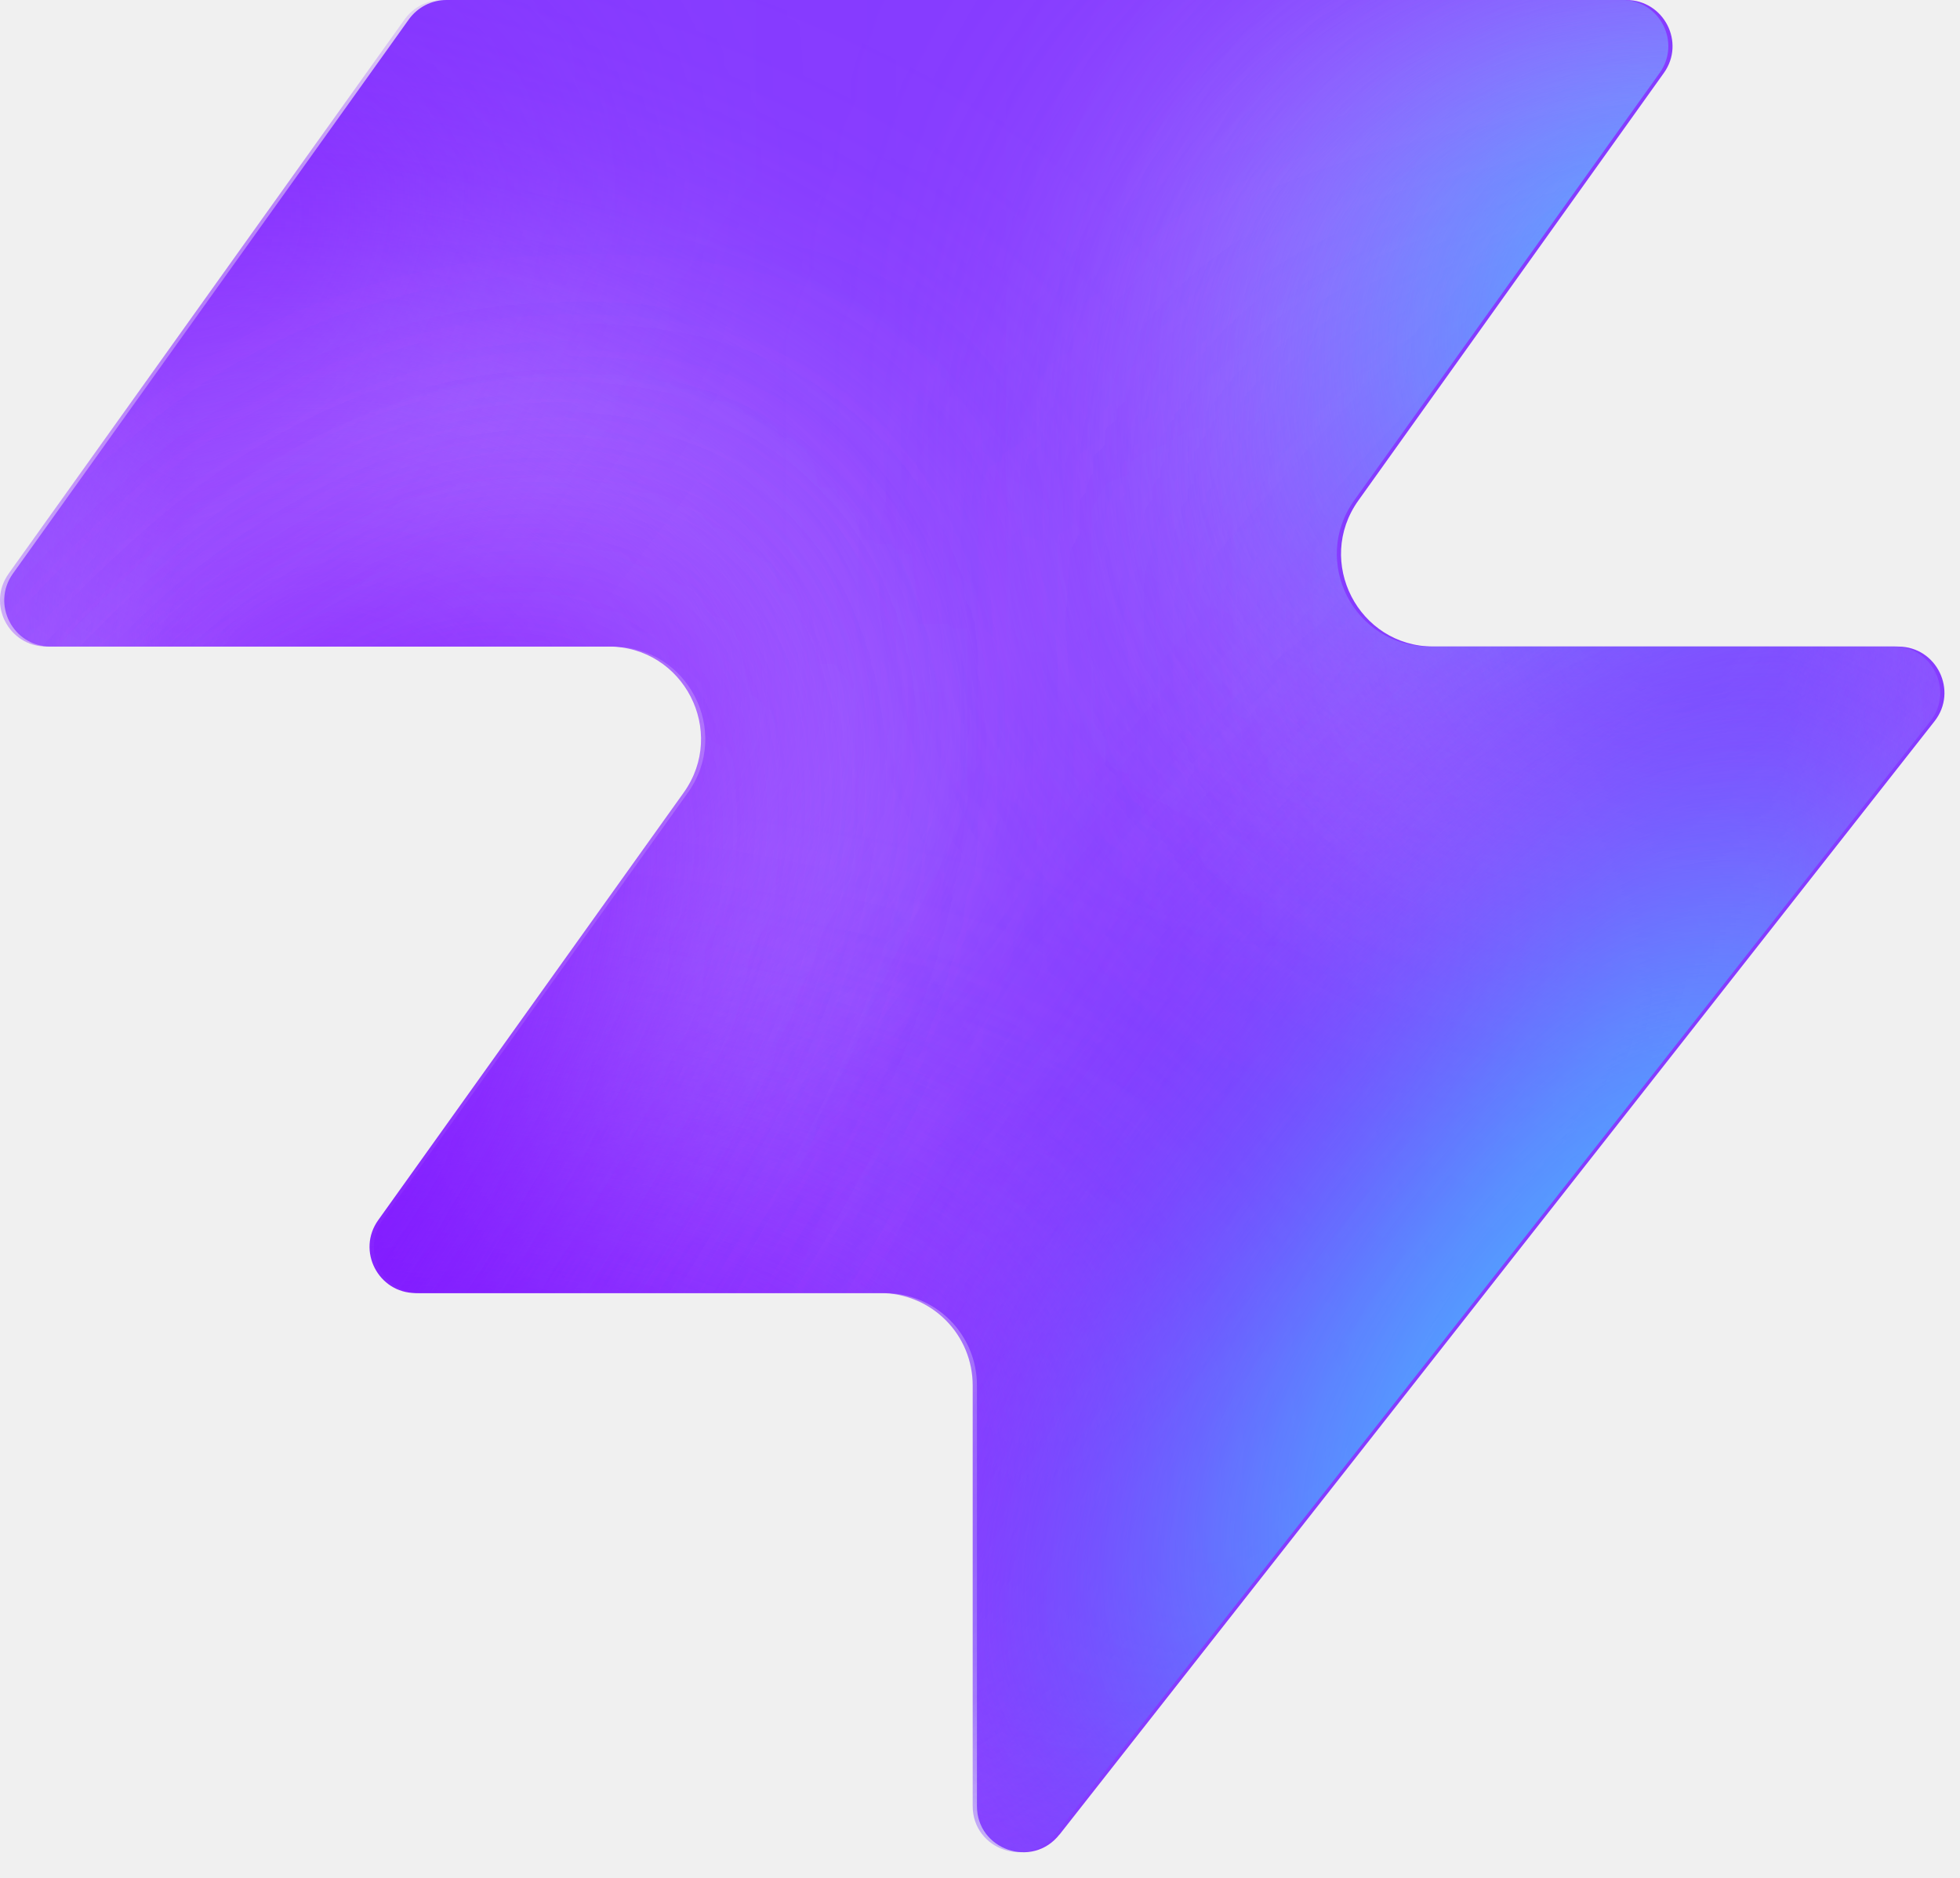
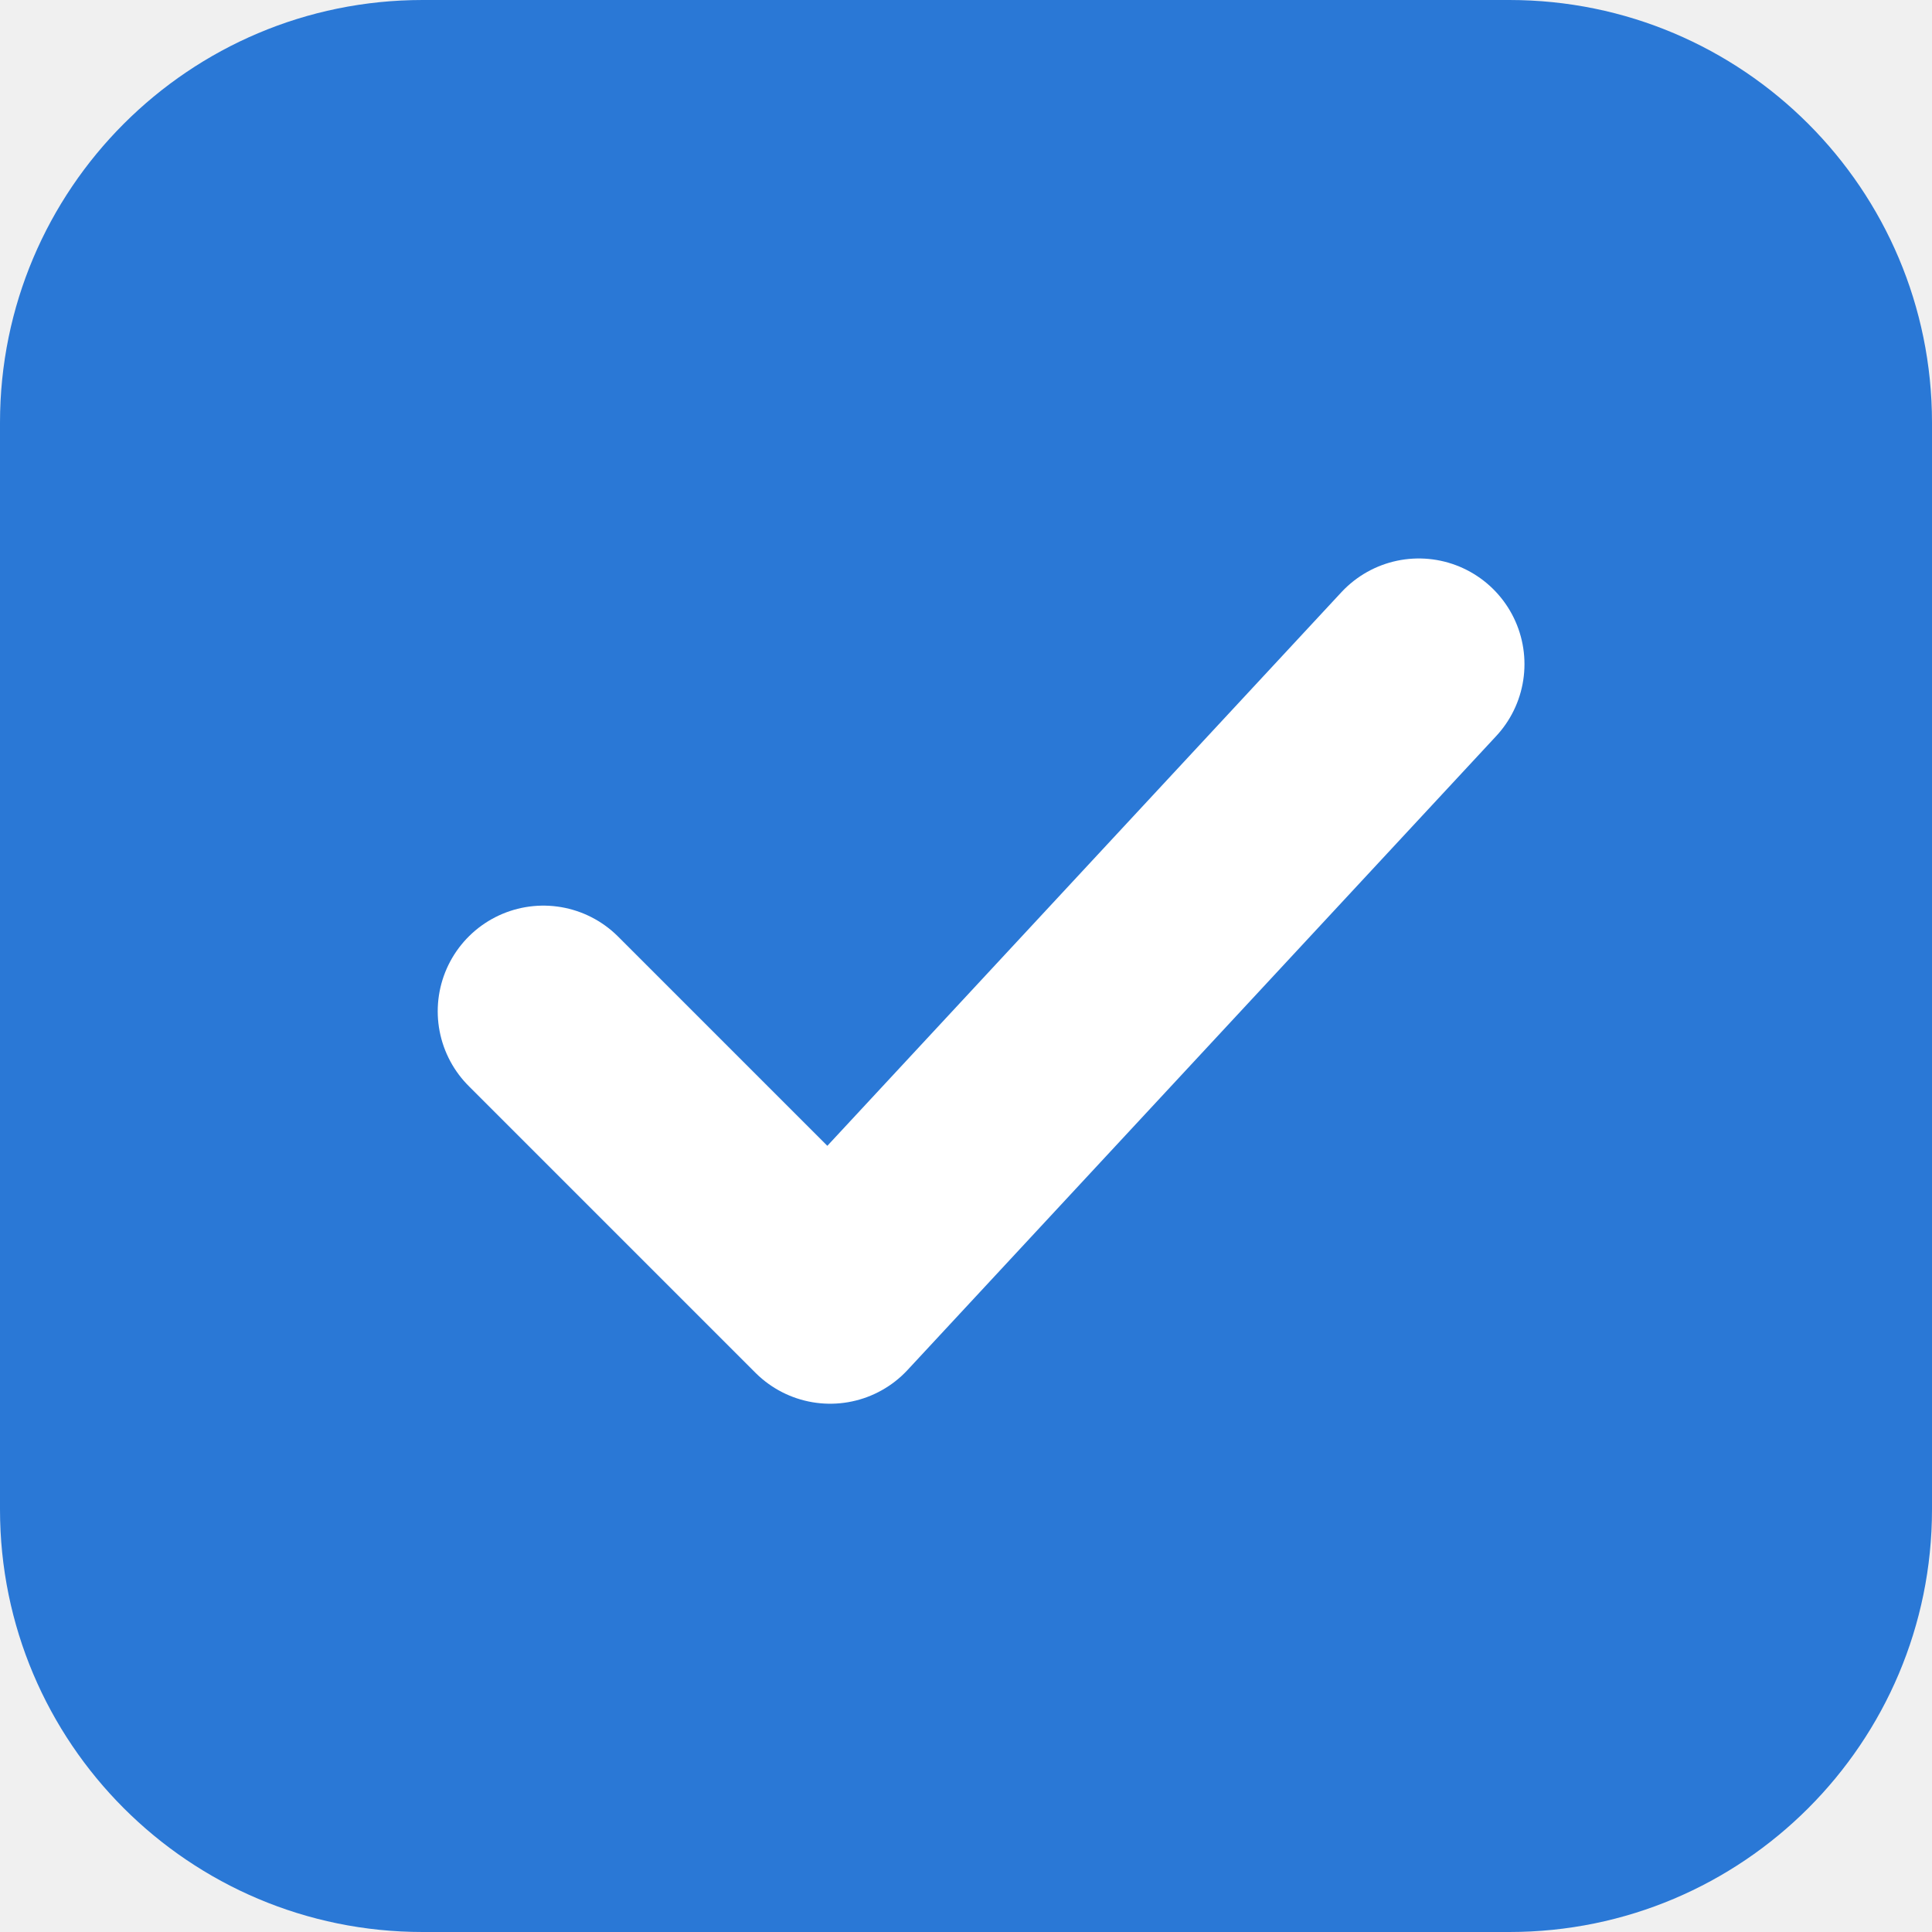
- <svg xmlns="http://www.w3.org/2000/svg" width="48" height="46" fill="none" viewBox="0 0 48 46">
-   <path fill="#863bff" d="M25.946 44.938c-.664.845-2.021.375-2.021-.698V33.937a2.26 2.26 0 0 0-2.262-2.262H10.287c-.92 0-1.456-1.04-.92-1.788l7.48-10.471c1.07-1.497 0-3.578-1.842-3.578H1.237c-.92 0-1.456-1.04-.92-1.788L10.013.474c.214-.297.556-.474.92-.474h28.894c.92 0 1.456 1.04.92 1.788l-7.48 10.471c-1.07 1.498 0 3.579 1.842 3.579h11.377c.943 0 1.473 1.088.89 1.83L25.947 44.94z" style="fill:#863bff;fill:color(display-p3 .525 .23 1);fill-opacity:1" />
-   <mask id="a" width="48" height="46" x="0" y="0" maskUnits="userSpaceOnUse" style="mask-type:alpha">
-     <path fill="#000" d="M25.842 44.938c-.664.844-2.021.375-2.021-.698V33.937a2.26 2.26 0 0 0-2.262-2.262H10.183c-.92 0-1.456-1.04-.92-1.788l7.48-10.471c1.07-1.498 0-3.579-1.842-3.579H1.133c-.92 0-1.456-1.04-.92-1.787L9.91.473c.214-.297.556-.474.92-.474h28.894c.92 0 1.456 1.04.92 1.788l-7.48 10.471c-1.07 1.498 0 3.578 1.842 3.578h11.377c.943 0 1.473 1.088.89 1.832L25.843 44.94z" style="fill:#000;fill-opacity:1" />
-   </mask>
-   <g mask="url(#a)">
-     <g filter="url(#b)">
-       <ellipse cx="5.508" cy="14.704" fill="#ede6ff" rx="5.508" ry="14.704" style="fill:#ede6ff;fill:color(display-p3 .927 .903 1);fill-opacity:1" transform="matrix(.00324 1 1 -.00324 -4.47 31.516)" />
-     </g>
-     <g filter="url(#c)">
-       <ellipse cx="10.399" cy="29.851" fill="#ede6ff" rx="10.399" ry="29.851" style="fill:#ede6ff;fill:color(display-p3 .927 .903 1);fill-opacity:1" transform="matrix(.00324 1 1 -.00324 -39.328 7.883)" />
-     </g>
-     <g filter="url(#d)">
-       <ellipse cx="5.508" cy="30.487" fill="#7e14ff" rx="5.508" ry="30.487" style="fill:#7e14ff;fill:color(display-p3 .492 .077 1);fill-opacity:1" transform="rotate(89.814 -25.913 -14.639)scale(1 -1)" />
-     </g>
-     <g filter="url(#e)">
-       <ellipse cx="5.508" cy="30.599" fill="#7e14ff" rx="5.508" ry="30.599" style="fill:#7e14ff;fill:color(display-p3 .492 .077 1);fill-opacity:1" transform="rotate(89.814 -32.644 -3.334)scale(1 -1)" />
-     </g>
-     <g filter="url(#f)">
-       <ellipse cx="5.508" cy="30.599" fill="#7e14ff" rx="5.508" ry="30.599" style="fill:#7e14ff;fill:color(display-p3 .492 .077 1);fill-opacity:1" transform="matrix(.00324 1 1 -.00324 -34.34 30.47)" />
-     </g>
-     <g filter="url(#g)">
-       <ellipse cx="14.072" cy="22.078" fill="#ede6ff" rx="14.072" ry="22.078" style="fill:#ede6ff;fill:color(display-p3 .927 .903 1);fill-opacity:1" transform="rotate(93.35 24.506 48.493)scale(-1 1)" />
-     </g>
-     <g filter="url(#h)">
-       <ellipse cx="3.47" cy="21.501" fill="#7e14ff" rx="3.47" ry="21.501" style="fill:#7e14ff;fill:color(display-p3 .492 .077 1);fill-opacity:1" transform="rotate(89.009 28.708 47.59)scale(-1 1)" />
-     </g>
-     <g filter="url(#i)">
-       <ellipse cx="3.47" cy="21.501" fill="#7e14ff" rx="3.47" ry="21.501" style="fill:#7e14ff;fill:color(display-p3 .492 .077 1);fill-opacity:1" transform="rotate(89.009 28.708 47.59)scale(-1 1)" />
-     </g>
-     <g filter="url(#j)">
-       <ellipse cx=".387" cy="8.972" fill="#7e14ff" rx="4.407" ry="29.108" style="fill:#7e14ff;fill:color(display-p3 .492 .077 1);fill-opacity:1" transform="rotate(39.51 .387 8.972)" />
-     </g>
-     <g filter="url(#k)">
-       <ellipse cx="47.523" cy="-6.092" fill="#7e14ff" rx="4.407" ry="29.108" style="fill:#7e14ff;fill:color(display-p3 .492 .077 1);fill-opacity:1" transform="rotate(37.892 47.523 -6.092)" />
-     </g>
-     <g filter="url(#l)">
-       <ellipse cx="41.412" cy="6.333" fill="#47bfff" rx="5.971" ry="9.665" style="fill:#47bfff;fill:color(display-p3 .28 .748 1);fill-opacity:1" transform="rotate(37.892 41.412 6.333)" />
-     </g>
-     <g filter="url(#m)">
-       <ellipse cx="-1.879" cy="38.332" fill="#7e14ff" rx="4.407" ry="29.108" style="fill:#7e14ff;fill:color(display-p3 .492 .077 1);fill-opacity:1" transform="rotate(37.892 -1.88 38.332)" />
-     </g>
-     <g filter="url(#n)">
-       <ellipse cx="-1.879" cy="38.332" fill="#7e14ff" rx="4.407" ry="29.108" style="fill:#7e14ff;fill:color(display-p3 .492 .077 1);fill-opacity:1" transform="rotate(37.892 -1.88 38.332)" />
-     </g>
-     <g filter="url(#o)">
-       <ellipse cx="35.651" cy="29.907" fill="#7e14ff" rx="4.407" ry="29.108" style="fill:#7e14ff;fill:color(display-p3 .492 .077 1);fill-opacity:1" transform="rotate(37.892 35.651 29.907)" />
-     </g>
-     <g filter="url(#p)">
-       <ellipse cx="38.418" cy="32.4" fill="#47bfff" rx="5.971" ry="15.297" style="fill:#47bfff;fill:color(display-p3 .28 .748 1);fill-opacity:1" transform="rotate(37.892 38.418 32.4)" />
-     </g>
-   </g>
-   <defs>
-     <filter id="b" width="60.045" height="41.654" x="-19.77" y="16.149" color-interpolation-filters="sRGB" filterUnits="userSpaceOnUse">
-       <feFlood flood-opacity="0" result="BackgroundImageFix" />
-       <feBlend in="SourceGraphic" in2="BackgroundImageFix" result="shape" />
-       <feGaussianBlur result="effect1_foregroundBlur_2002_17158" stdDeviation="7.659" />
-     </filter>
-     <filter id="c" width="90.34" height="51.437" x="-54.613" y="-7.533" color-interpolation-filters="sRGB" filterUnits="userSpaceOnUse">
-       <feFlood flood-opacity="0" result="BackgroundImageFix" />
-       <feBlend in="SourceGraphic" in2="BackgroundImageFix" result="shape" />
-       <feGaussianBlur result="effect1_foregroundBlur_2002_17158" stdDeviation="7.659" />
-     </filter>
-     <filter id="d" width="79.355" height="29.4" x="-49.64" y="2.03" color-interpolation-filters="sRGB" filterUnits="userSpaceOnUse">
-       <feFlood flood-opacity="0" result="BackgroundImageFix" />
-       <feBlend in="SourceGraphic" in2="BackgroundImageFix" result="shape" />
-       <feGaussianBlur result="effect1_foregroundBlur_2002_17158" stdDeviation="4.596" />
-     </filter>
-     <filter id="e" width="79.579" height="29.4" x="-45.045" y="20.029" color-interpolation-filters="sRGB" filterUnits="userSpaceOnUse">
-       <feFlood flood-opacity="0" result="BackgroundImageFix" />
-       <feBlend in="SourceGraphic" in2="BackgroundImageFix" result="shape" />
-       <feGaussianBlur result="effect1_foregroundBlur_2002_17158" stdDeviation="4.596" />
-     </filter>
-     <filter id="f" width="79.579" height="29.4" x="-43.513" y="21.178" color-interpolation-filters="sRGB" filterUnits="userSpaceOnUse">
-       <feFlood flood-opacity="0" result="BackgroundImageFix" />
-       <feBlend in="SourceGraphic" in2="BackgroundImageFix" result="shape" />
-       <feGaussianBlur result="effect1_foregroundBlur_2002_17158" stdDeviation="4.596" />
-     </filter>
-     <filter id="g" width="74.749" height="58.852" x="15.756" y="-17.901" color-interpolation-filters="sRGB" filterUnits="userSpaceOnUse">
-       <feFlood flood-opacity="0" result="BackgroundImageFix" />
-       <feBlend in="SourceGraphic" in2="BackgroundImageFix" result="shape" />
-       <feGaussianBlur result="effect1_foregroundBlur_2002_17158" stdDeviation="7.659" />
-     </filter>
-     <filter id="h" width="61.377" height="25.362" x="23.548" y="2.284" color-interpolation-filters="sRGB" filterUnits="userSpaceOnUse">
-       <feFlood flood-opacity="0" result="BackgroundImageFix" />
-       <feBlend in="SourceGraphic" in2="BackgroundImageFix" result="shape" />
-       <feGaussianBlur result="effect1_foregroundBlur_2002_17158" stdDeviation="4.596" />
-     </filter>
-     <filter id="i" width="61.377" height="25.362" x="23.548" y="2.284" color-interpolation-filters="sRGB" filterUnits="userSpaceOnUse">
-       <feFlood flood-opacity="0" result="BackgroundImageFix" />
-       <feBlend in="SourceGraphic" in2="BackgroundImageFix" result="shape" />
-       <feGaussianBlur result="effect1_foregroundBlur_2002_17158" stdDeviation="4.596" />
-     </filter>
-     <filter id="j" width="56.045" height="63.649" x="-27.636" y="-22.853" color-interpolation-filters="sRGB" filterUnits="userSpaceOnUse">
-       <feFlood flood-opacity="0" result="BackgroundImageFix" />
-       <feBlend in="SourceGraphic" in2="BackgroundImageFix" result="shape" />
-       <feGaussianBlur result="effect1_foregroundBlur_2002_17158" stdDeviation="4.596" />
-     </filter>
-     <filter id="k" width="54.814" height="64.646" x="20.116" y="-38.415" color-interpolation-filters="sRGB" filterUnits="userSpaceOnUse">
-       <feFlood flood-opacity="0" result="BackgroundImageFix" />
-       <feBlend in="SourceGraphic" in2="BackgroundImageFix" result="shape" />
-       <feGaussianBlur result="effect1_foregroundBlur_2002_17158" stdDeviation="4.596" />
-     </filter>
-     <filter id="l" width="33.541" height="35.313" x="24.641" y="-11.323" color-interpolation-filters="sRGB" filterUnits="userSpaceOnUse">
-       <feFlood flood-opacity="0" result="BackgroundImageFix" />
-       <feBlend in="SourceGraphic" in2="BackgroundImageFix" result="shape" />
-       <feGaussianBlur result="effect1_foregroundBlur_2002_17158" stdDeviation="4.596" />
-     </filter>
-     <filter id="m" width="54.814" height="64.646" x="-29.286" y="6.009" color-interpolation-filters="sRGB" filterUnits="userSpaceOnUse">
-       <feFlood flood-opacity="0" result="BackgroundImageFix" />
-       <feBlend in="SourceGraphic" in2="BackgroundImageFix" result="shape" />
-       <feGaussianBlur result="effect1_foregroundBlur_2002_17158" stdDeviation="4.596" />
-     </filter>
-     <filter id="n" width="54.814" height="64.646" x="-29.286" y="6.009" color-interpolation-filters="sRGB" filterUnits="userSpaceOnUse">
-       <feFlood flood-opacity="0" result="BackgroundImageFix" />
-       <feBlend in="SourceGraphic" in2="BackgroundImageFix" result="shape" />
-       <feGaussianBlur result="effect1_foregroundBlur_2002_17158" stdDeviation="4.596" />
-     </filter>
-     <filter id="o" width="54.814" height="64.646" x="8.244" y="-2.416" color-interpolation-filters="sRGB" filterUnits="userSpaceOnUse">
-       <feFlood flood-opacity="0" result="BackgroundImageFix" />
-       <feBlend in="SourceGraphic" in2="BackgroundImageFix" result="shape" />
-       <feGaussianBlur result="effect1_foregroundBlur_2002_17158" stdDeviation="4.596" />
-     </filter>
-     <filter id="p" width="39.409" height="43.623" x="18.713" y="10.588" color-interpolation-filters="sRGB" filterUnits="userSpaceOnUse">
-       <feFlood flood-opacity="0" result="BackgroundImageFix" />
-       <feBlend in="SourceGraphic" in2="BackgroundImageFix" result="shape" />
-       <feGaussianBlur result="effect1_foregroundBlur_2002_17158" stdDeviation="4.596" />
-     </filter>
-   </defs>
+ <svg xmlns="http://www.w3.org/2000/svg" viewBox="0 0 64 64">
+   <rect width="64" height="64" rx="14" fill="#2a78d6" />
+   <path d="M18 33.5 27.5 43 47 22" fill="none" stroke="#fff" stroke-width="7" stroke-linecap="round" stroke-linejoin="round" />
</svg>
